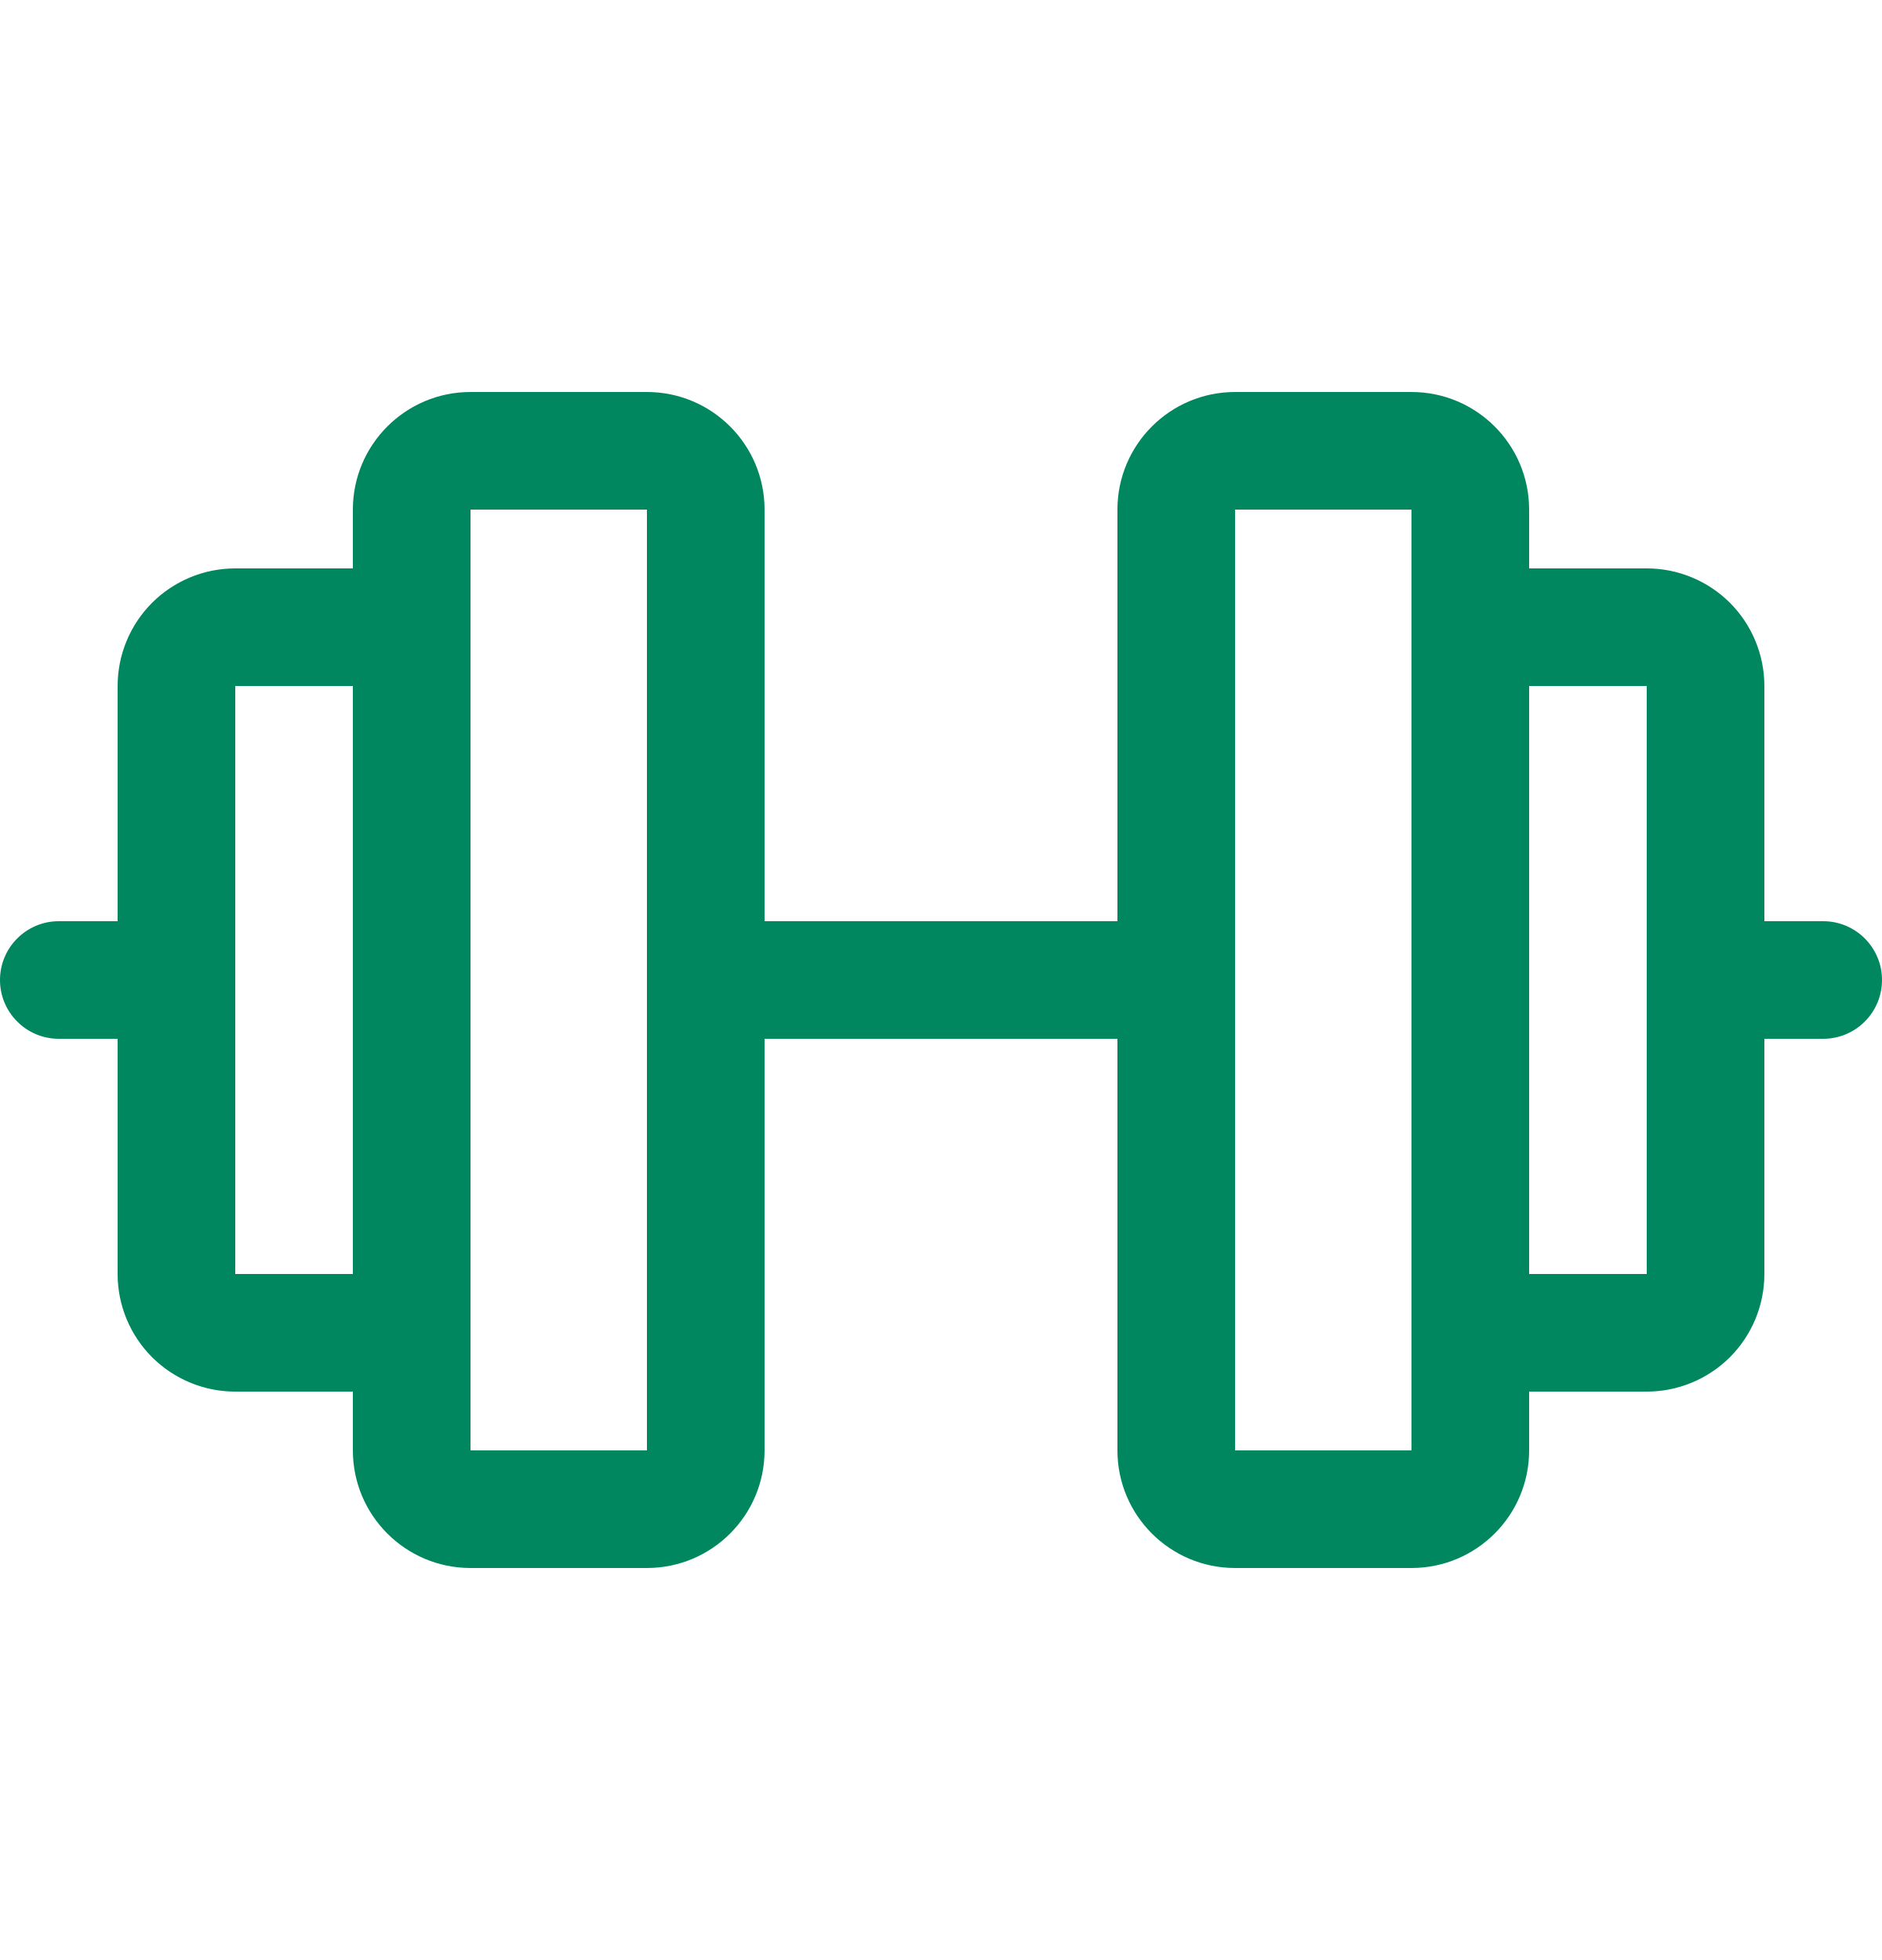
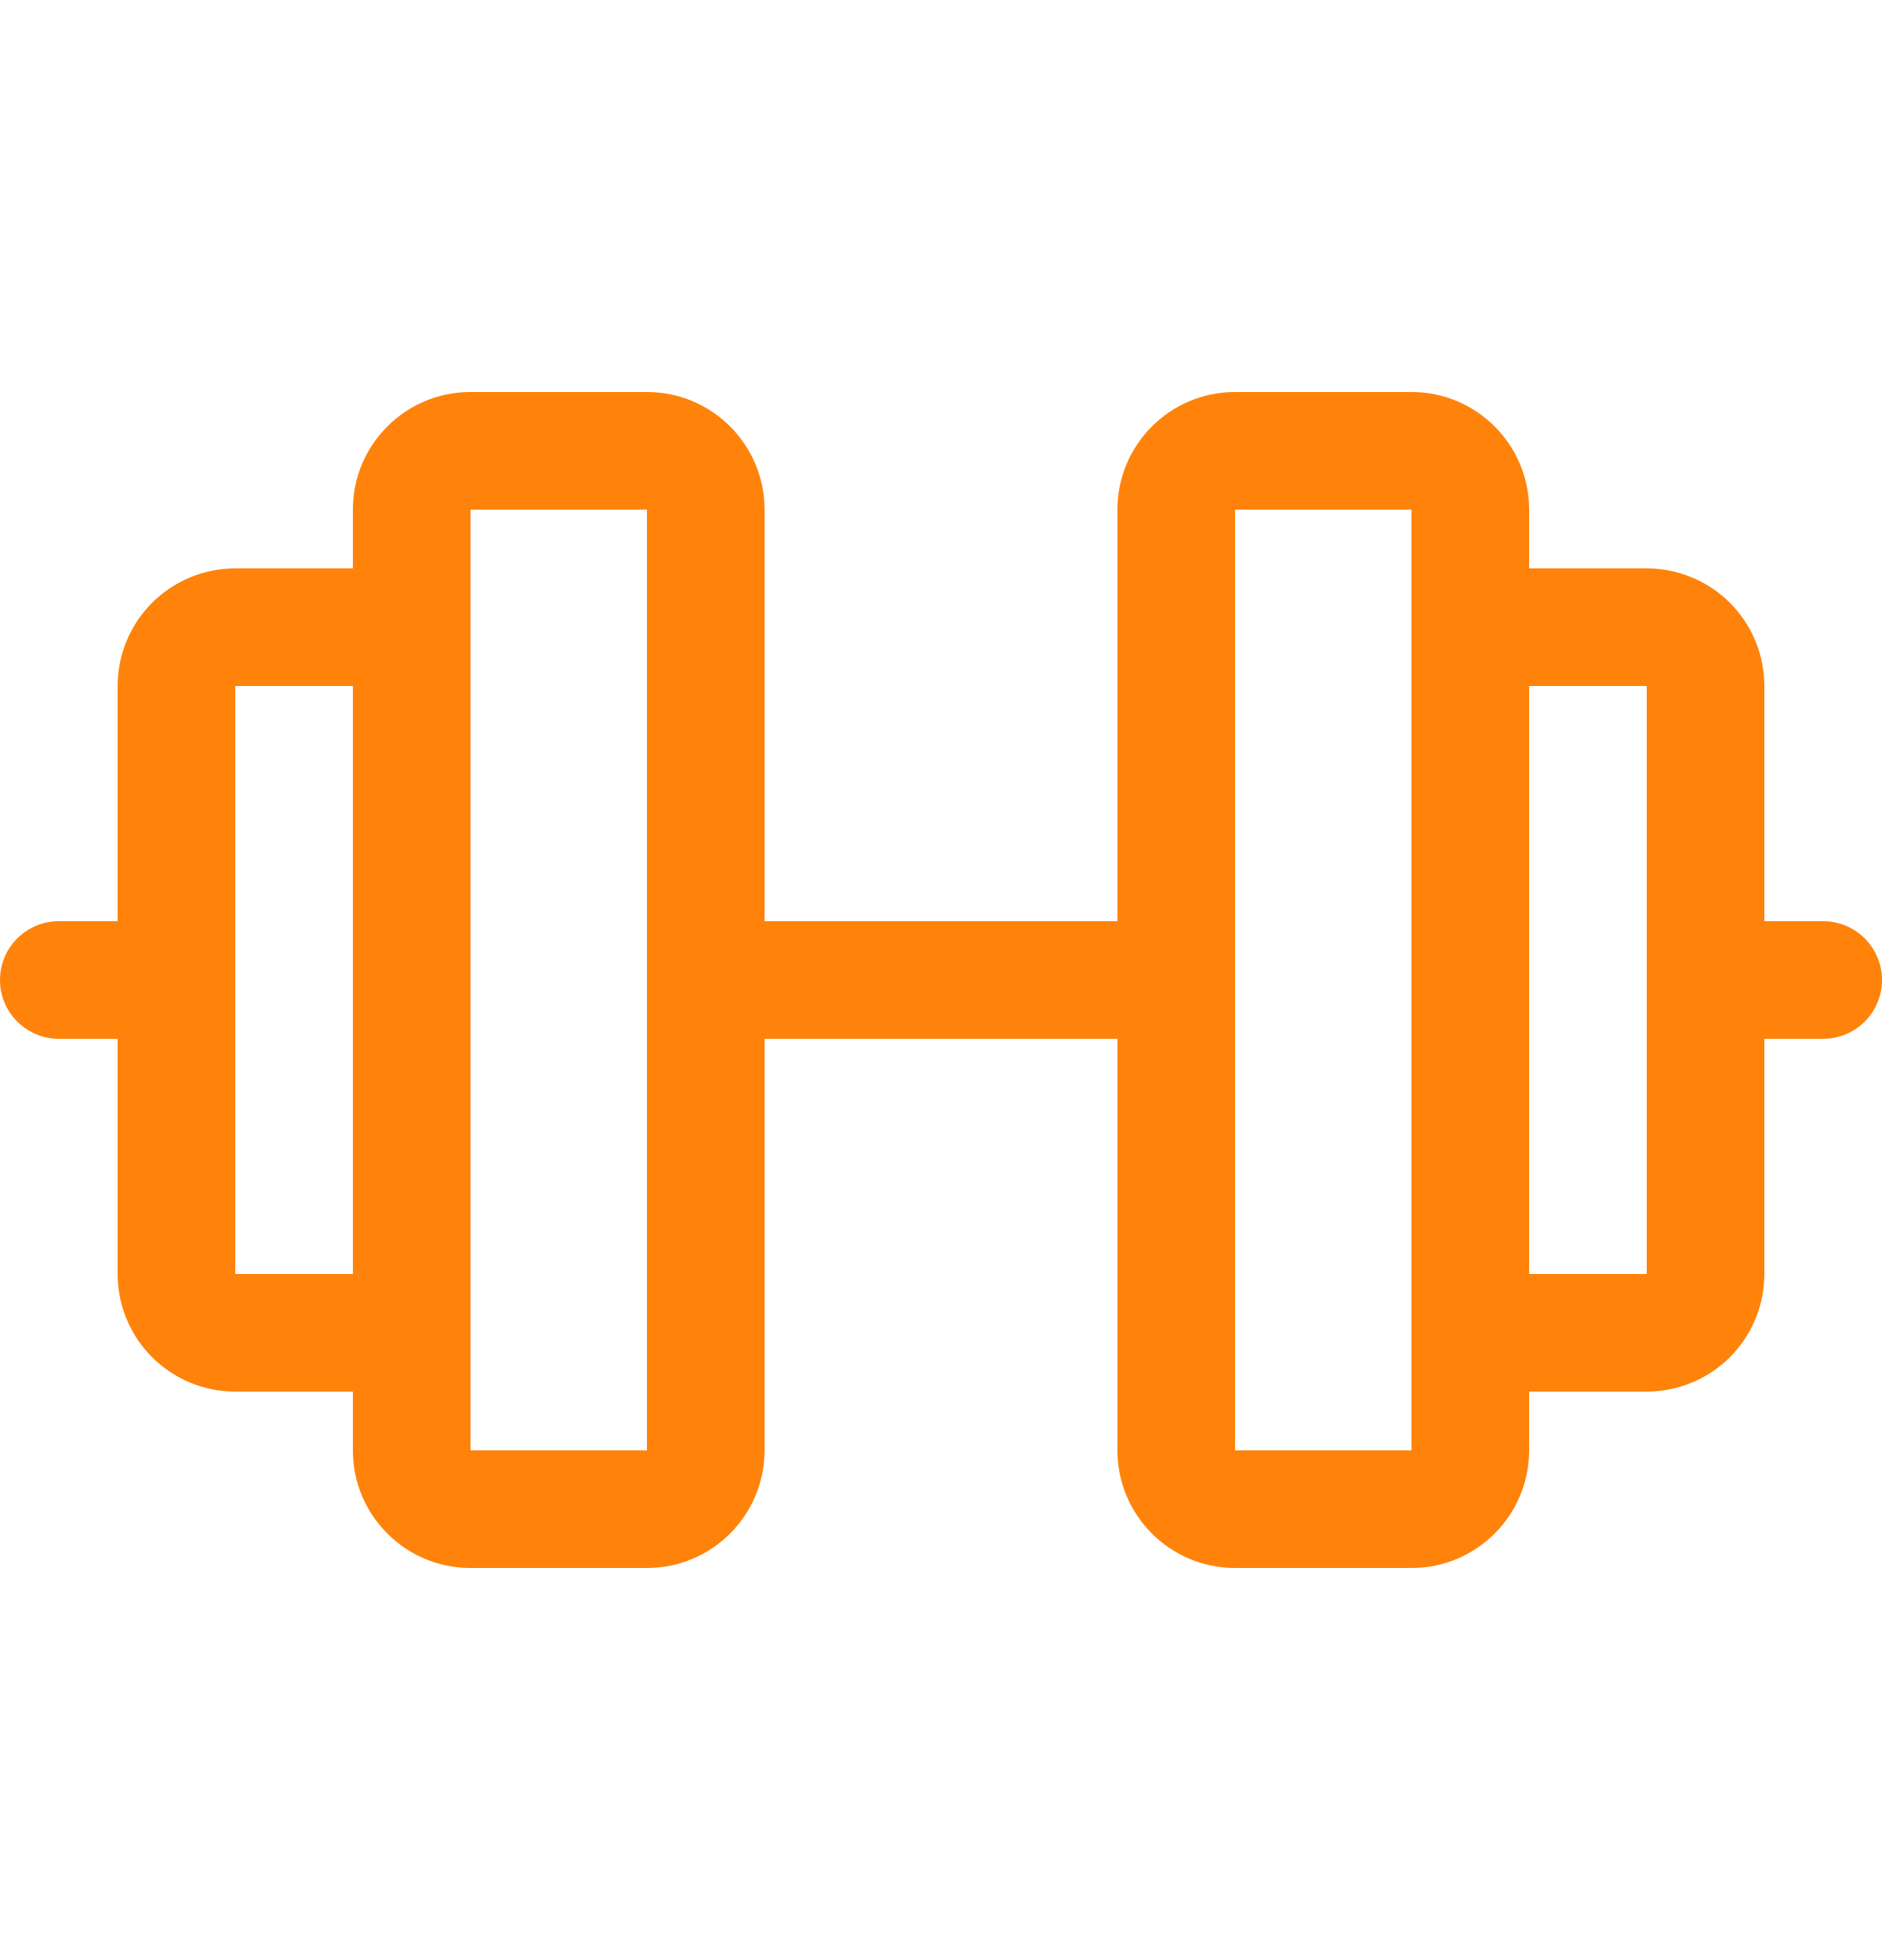
<svg xmlns="http://www.w3.org/2000/svg" width="24" height="25" viewBox="0 0 24 25" fill="none">
-   <path fill-rule="evenodd" clip-rule="evenodd" d="M4.5 6.5C4.5 5.672 5.172 5 6 5H8.25C9.078 5 9.75 5.672 9.75 6.5V18.5C9.75 19.328 9.078 20 8.25 20H6C5.172 20 4.5 19.328 4.5 18.5V6.5ZM8.25 6.5H6V18.5H8.25V6.5Z" fill="#00875F" />
-   <path fill-rule="evenodd" clip-rule="evenodd" d="M14.25 6.5C14.25 5.672 14.922 5 15.75 5H18C18.828 5 19.5 5.672 19.5 6.5V18.5C19.5 19.328 18.828 20 18 20H15.75C14.922 20 14.25 19.328 14.25 18.5V6.5ZM18 6.5H15.75V18.5H18V6.5Z" fill="#00875F" />
-   <path fill-rule="evenodd" clip-rule="evenodd" d="M18 8C18 7.586 18.336 7.25 18.75 7.25H21C21.398 7.25 21.779 7.408 22.061 7.689C22.342 7.971 22.5 8.352 22.5 8.75V16.25C22.5 16.648 22.342 17.029 22.061 17.311C21.779 17.592 21.398 17.75 21 17.75H18.75C18.336 17.75 18 17.414 18 17C18 16.586 18.336 16.25 18.75 16.25H21L21 8.75L18.75 8.75C18.336 8.75 18 8.414 18 8Z" fill="#00875F" />
-   <path fill-rule="evenodd" clip-rule="evenodd" d="M1.939 7.689C2.221 7.408 2.602 7.25 3 7.25H5.25C5.664 7.25 6 7.586 6 8C6 8.414 5.664 8.75 5.25 8.75L3 8.75V16.25H5.25C5.664 16.25 6 16.586 6 17C6 17.414 5.664 17.75 5.25 17.75H3C2.602 17.75 2.221 17.592 1.939 17.311C1.658 17.029 1.5 16.648 1.5 16.25V8.75C1.5 8.352 1.658 7.971 1.939 7.689Z" fill="#00875F" />
-   <path fill-rule="evenodd" clip-rule="evenodd" d="M8.25 12.5C8.25 12.086 8.586 11.75 9 11.75H15C15.414 11.75 15.75 12.086 15.75 12.5C15.75 12.914 15.414 13.25 15 13.25H9C8.586 13.25 8.25 12.914 8.25 12.5Z" fill="#00875F" />
-   <path fill-rule="evenodd" clip-rule="evenodd" d="M21 12.5C21 12.086 21.336 11.75 21.75 11.75H23.25C23.664 11.75 24 12.086 24 12.5C24 12.914 23.664 13.25 23.25 13.25H21.75C21.336 13.25 21 12.914 21 12.5Z" fill="#00875F" />
-   <path fill-rule="evenodd" clip-rule="evenodd" d="M0 12.5C0 12.086 0.336 11.75 0.75 11.75H2.25C2.664 11.75 3 12.086 3 12.5C3 12.914 2.664 13.25 2.25 13.25H0.75C0.336 13.25 0 12.914 0 12.5Z" fill="#00875F" />
+   <path fill-rule="evenodd" clip-rule="evenodd" d="M4.5 6.5C4.5 5.672 5.172 5 6 5H8.25C9.078 5 9.75 5.672 9.75 6.5V18.5C9.75 19.328 9.078 20 8.25 20H6C5.172 20 4.5 19.328 4.5 18.5V6.5ZM8.25 6.5H6V18.5H8.25V6.5Z" fill="#ff830a" />
+   <path fill-rule="evenodd" clip-rule="evenodd" d="M14.25 6.5C14.25 5.672 14.922 5 15.75 5H18C18.828 5 19.5 5.672 19.5 6.5V18.5C19.5 19.328 18.828 20 18 20H15.75C14.922 20 14.25 19.328 14.25 18.5V6.5ZM18 6.5H15.75V18.5H18V6.5Z" fill="#ff830a" />
+   <path fill-rule="evenodd" clip-rule="evenodd" d="M18 8C18 7.586 18.336 7.25 18.75 7.25H21C21.398 7.25 21.779 7.408 22.061 7.689C22.342 7.971 22.5 8.352 22.5 8.75V16.25C22.5 16.648 22.342 17.029 22.061 17.311C21.779 17.592 21.398 17.75 21 17.75H18.75C18.336 17.75 18 17.414 18 17C18 16.586 18.336 16.25 18.75 16.25H21L21 8.75L18.75 8.75C18.336 8.75 18 8.414 18 8Z" fill="#ff830a" />
+   <path fill-rule="evenodd" clip-rule="evenodd" d="M1.939 7.689C2.221 7.408 2.602 7.25 3 7.25H5.25C5.664 7.25 6 7.586 6 8C6 8.414 5.664 8.75 5.25 8.75L3 8.75V16.25H5.25C5.664 16.25 6 16.586 6 17C6 17.414 5.664 17.75 5.25 17.75H3C2.602 17.75 2.221 17.592 1.939 17.311C1.658 17.029 1.5 16.648 1.5 16.25V8.75C1.5 8.352 1.658 7.971 1.939 7.689Z" fill="#ff830a" />
+   <path fill-rule="evenodd" clip-rule="evenodd" d="M8.25 12.5C8.25 12.086 8.586 11.75 9 11.75H15C15.414 11.75 15.75 12.086 15.75 12.5C15.75 12.914 15.414 13.25 15 13.25H9C8.586 13.25 8.25 12.914 8.25 12.5Z" fill="#ff830a" />
+   <path fill-rule="evenodd" clip-rule="evenodd" d="M21 12.5C21 12.086 21.336 11.75 21.75 11.75H23.25C23.664 11.75 24 12.086 24 12.5C24 12.914 23.664 13.25 23.25 13.25H21.75C21.336 13.25 21 12.914 21 12.5Z" fill="#ff830a" />
+   <path fill-rule="evenodd" clip-rule="evenodd" d="M0 12.5C0 12.086 0.336 11.75 0.75 11.75H2.25C2.664 11.75 3 12.086 3 12.5C3 12.914 2.664 13.25 2.25 13.25H0.75C0.336 13.25 0 12.914 0 12.5Z" fill="#ff830a" />
</svg>
